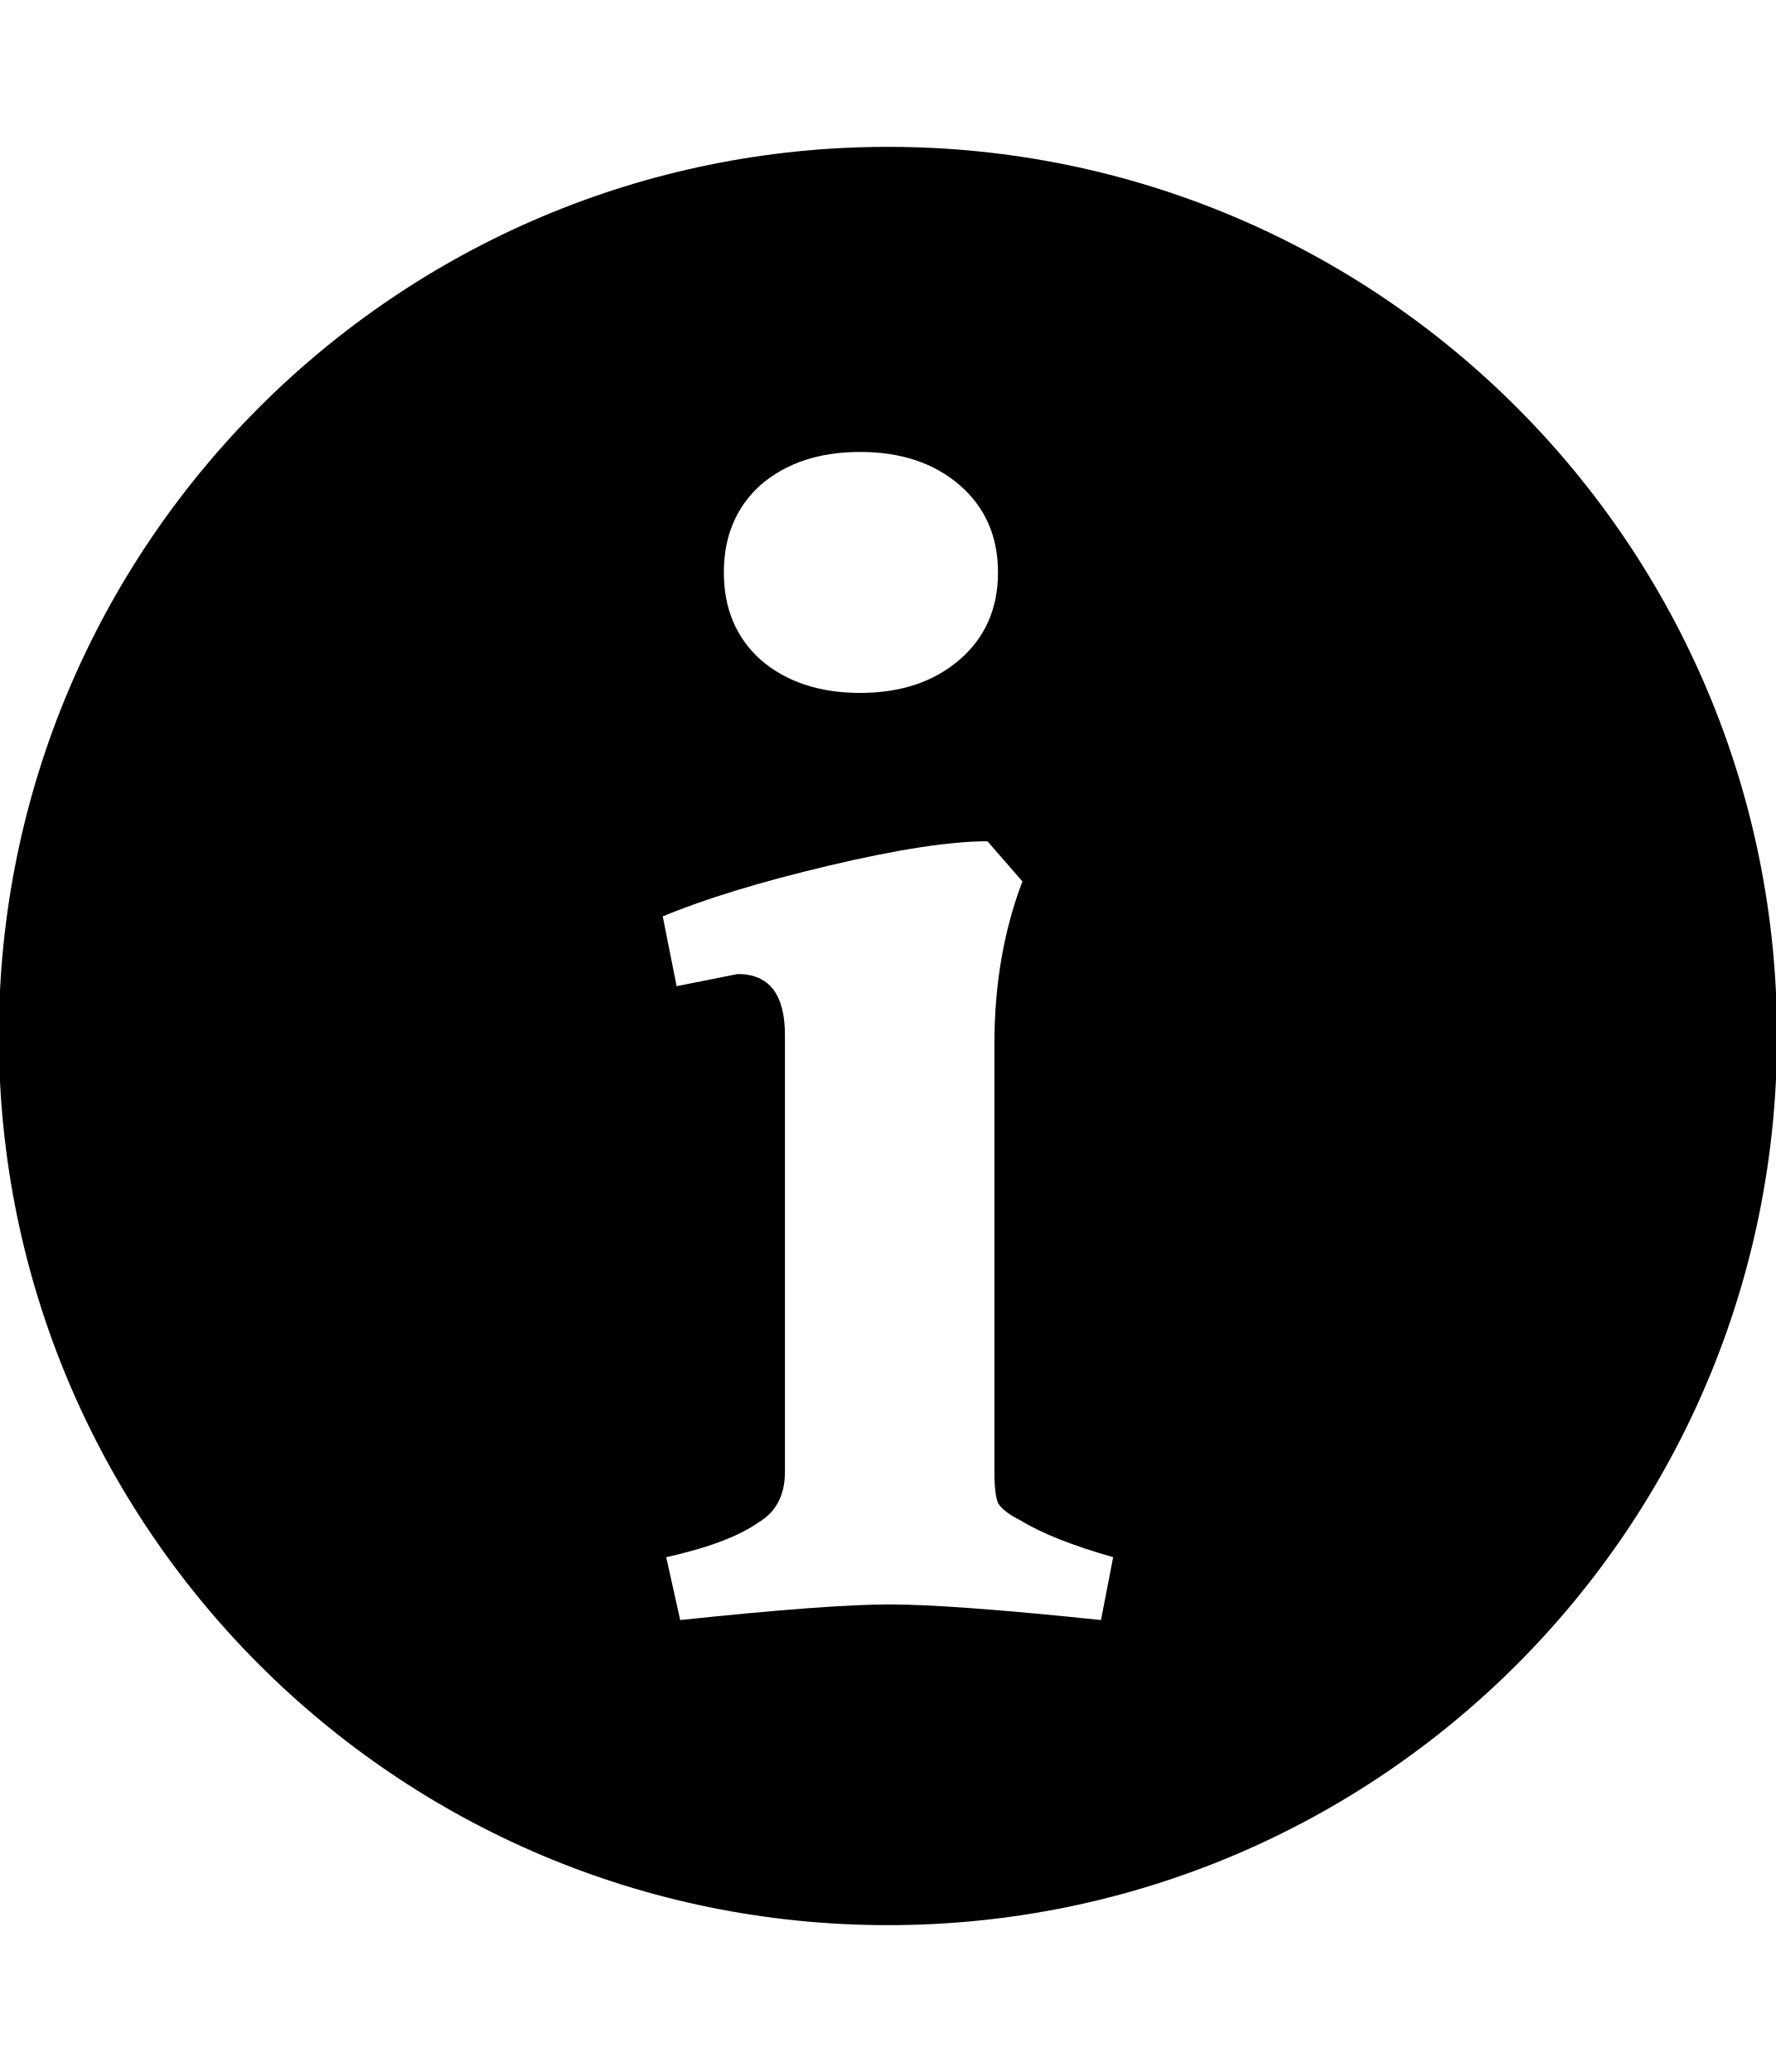
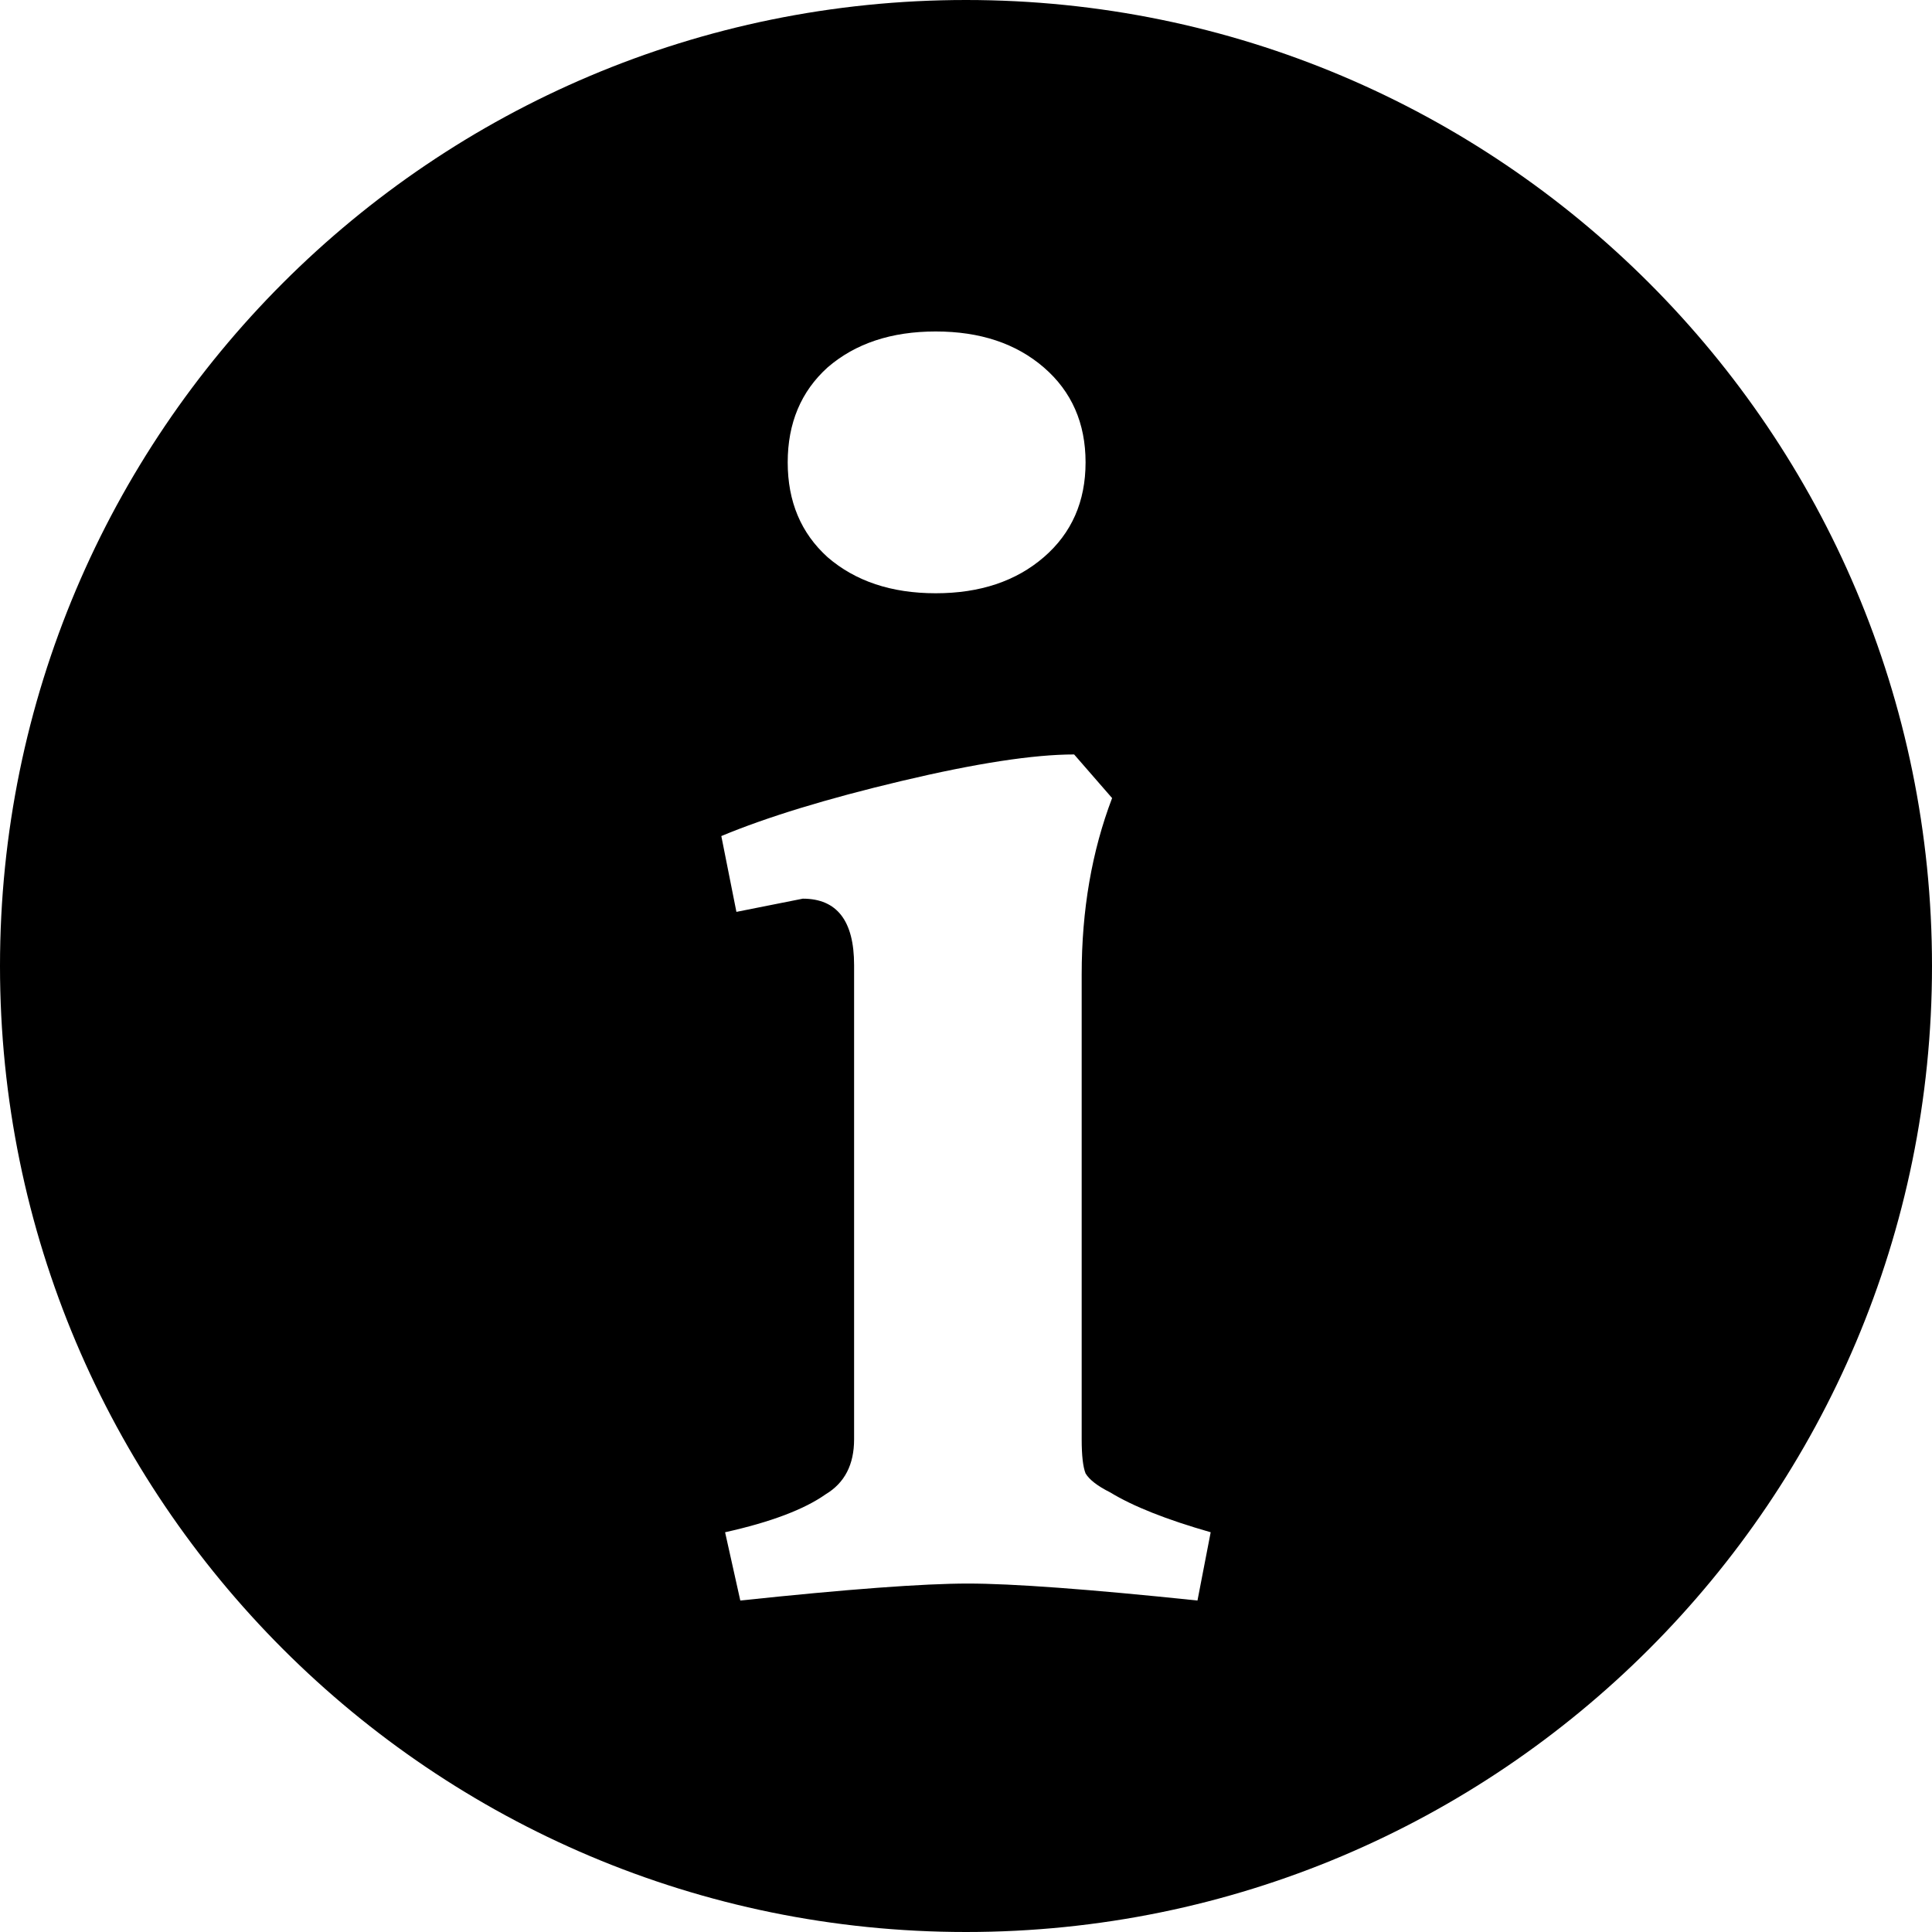
- <svg xmlns="http://www.w3.org/2000/svg" id="svg2" style="margin-top:9px;margin-left:10px;" version="1.1" data-tags="remove-circle, cancel, close, remove, delete" height="896" width="768" data-du="" viewBox="0 0 768 896">
+ <svg xmlns="http://www.w3.org/2000/svg" id="svg2" version="1.1" data-tags="remove-circle, cancel, close, remove, delete" height="1200" width="1200" data-du="" viewBox="0 0 1200 1200">
  <defs id="defs32" />
-   <path id="path12622" d="M 384,63.5 C 171.647,63.5 -0.5,235.647 -0.5,448 -0.5,660.353 171.647,832.5 384,832.5 596.353,832.5 768.5,660.353 768.5,448 768.5,235.647 596.353,63.5 384,63.5 z m -12.062,131.937 c 17.619,4.5e-4 31.965,4.751 43.04,14.315 11.075,9.565 16.615,22.179 16.615,37.783 -1.5e-4,15.606 -5.541,28.172 -16.615,37.737 -11.075,9.565 -25.421,14.363 -43.04,14.363 -17.619,3e-4 -31.966,-4.798 -43.04,-14.363 -10.571,-9.564 -15.864,-22.131 -15.864,-37.737 0,-15.605 5.293,-28.218 15.864,-37.783 11.075,-9.564 25.421,-14.315 43.04,-14.315 z m 55.103,168.359 15.114,17.366 c -8.055,21.143 -12.11,44.543 -12.11,70.216 l 0,185.022 c -1.5e-4,6.544 0.542,11.048 1.549,13.565 1.51,2.517 4.775,5.04 9.81,7.557 9.061,5.537 22.37,10.83 39.989,15.864 l -5.257,27.176 c -43.293,-4.53 -73.766,-6.759 -91.385,-6.759 -17.619,0 -47.798,2.228 -90.587,6.759 l -6.055,-27.176 c 18.122,-4.027 31.479,-9.073 40.037,-15.113 7.551,-4.53 11.312,-11.804 11.312,-21.872 l 0,-188.777 c -1.5e-4,-17.619 -6.825,-26.425 -20.417,-26.425 l -26.425,5.257 -6.008,-30.18 c 18.122,-7.551 42.018,-14.871 71.718,-21.919 29.701,-7.047 52.605,-10.56 68.714,-10.561 z" />
+   <path id="path12622" d="M 600,0 C 268.629,0 0,268.629 0,600 c 0,331.371 268.629,600 600,600 331.371,0 600,-268.629 600,-600 C 1200,268.629 931.371,0 600,0 z m -18.823,205.884 c 27.494,7e-4 49.881,7.414 67.163,22.339 17.282,14.926 25.927,34.609 25.928,58.96 -2.4e-4,24.352 -8.646,43.962 -25.928,58.887 -17.282,14.926 -39.669,22.413 -67.163,22.412 -27.494,4.6e-4 -49.882,-7.486 -67.163,-22.412 C 497.517,331.145 489.258,311.535 489.258,287.183 c 0,-24.351 8.259,-44.034 24.756,-58.96 17.282,-14.925 39.669,-22.338 67.163,-22.339 z m 85.986,262.72 23.584,27.1 c -12.569,32.993 -18.897,69.508 -18.897,109.57 l 0,288.721 c -2.4e-4,10.212 0.846,17.239 2.417,21.167 2.356,3.928 7.452,7.864 15.308,11.792 14.139,8.641 34.908,16.901 62.402,24.756 l -8.203,42.407 c -67.557,-7.07 -115.109,-10.547 -142.603,-10.547 -27.494,0 -74.587,3.477 -141.357,10.547 l -9.448,-42.407 c 28.279,-6.284 49.121,-14.157 62.476,-23.584 11.783,-7.07 17.651,-18.42 17.651,-34.131 l 0,-294.58 c -2.3e-4,-27.493 -10.651,-41.235 -31.86,-41.235 l -41.235,8.203 -9.375,-47.095 c 28.279,-11.783 65.567,-23.206 111.914,-34.204 46.347,-10.997 82.089,-16.479 107.227,-16.48 z" />
</svg>
